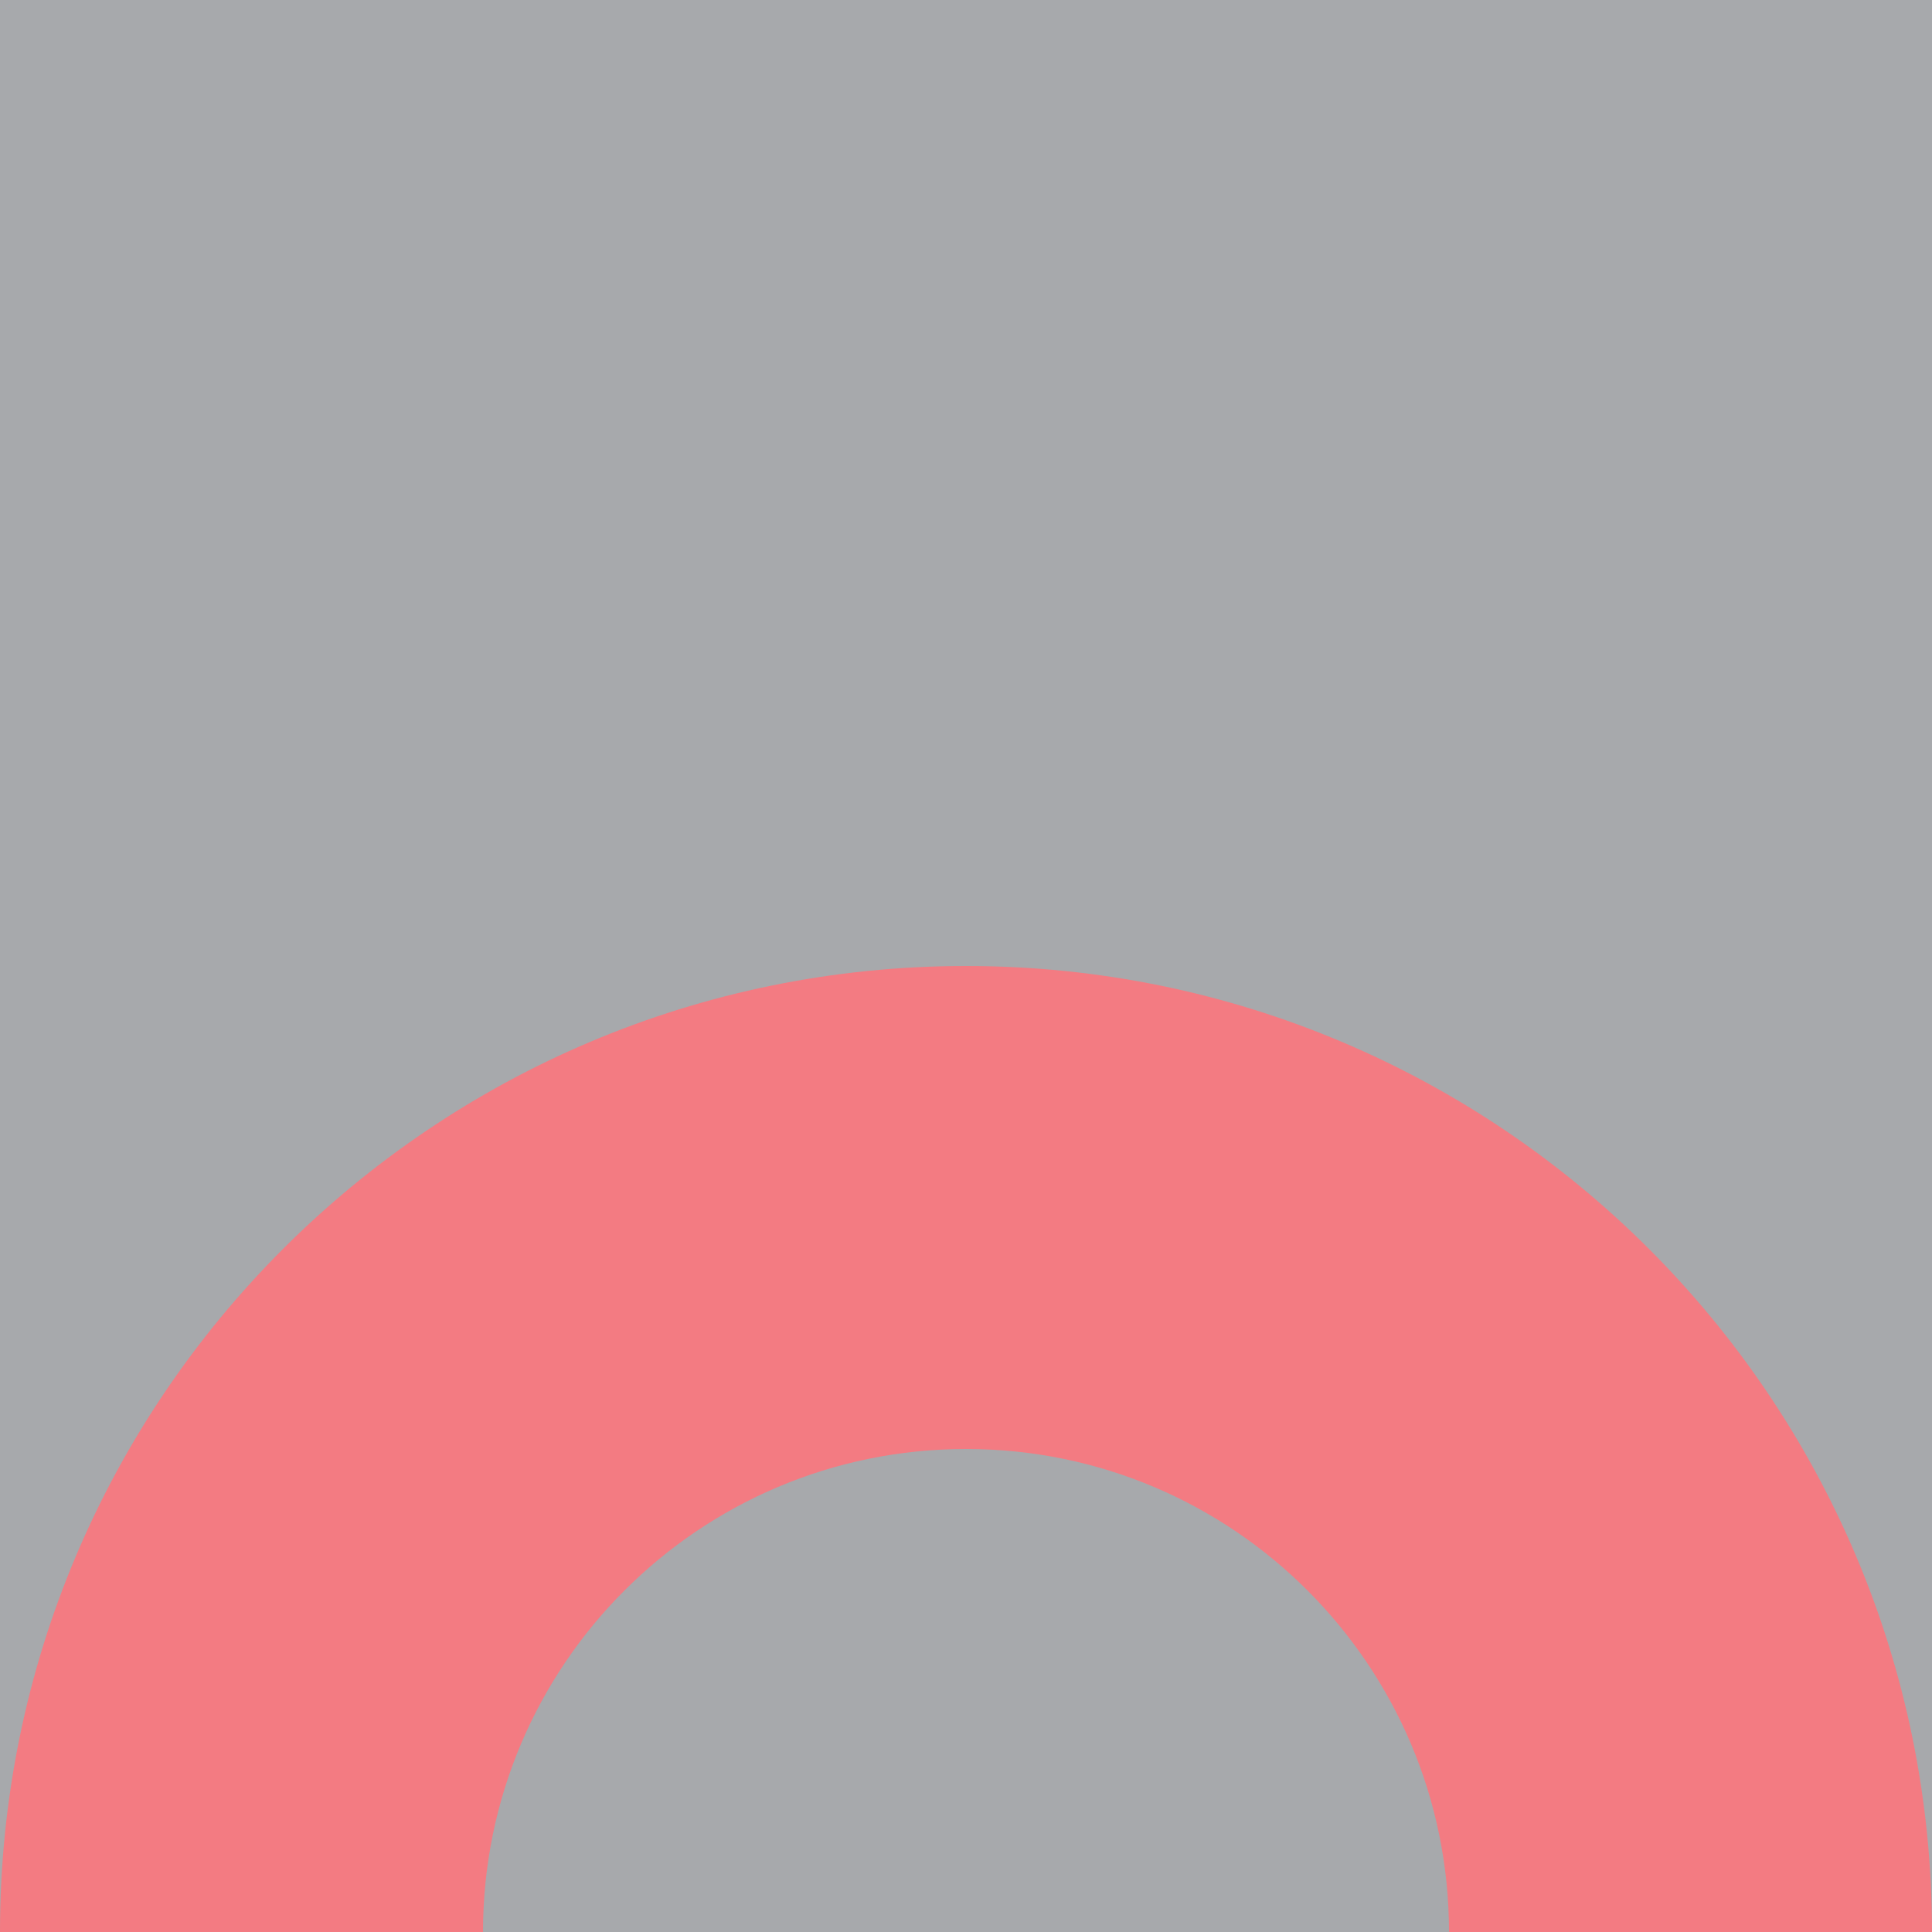
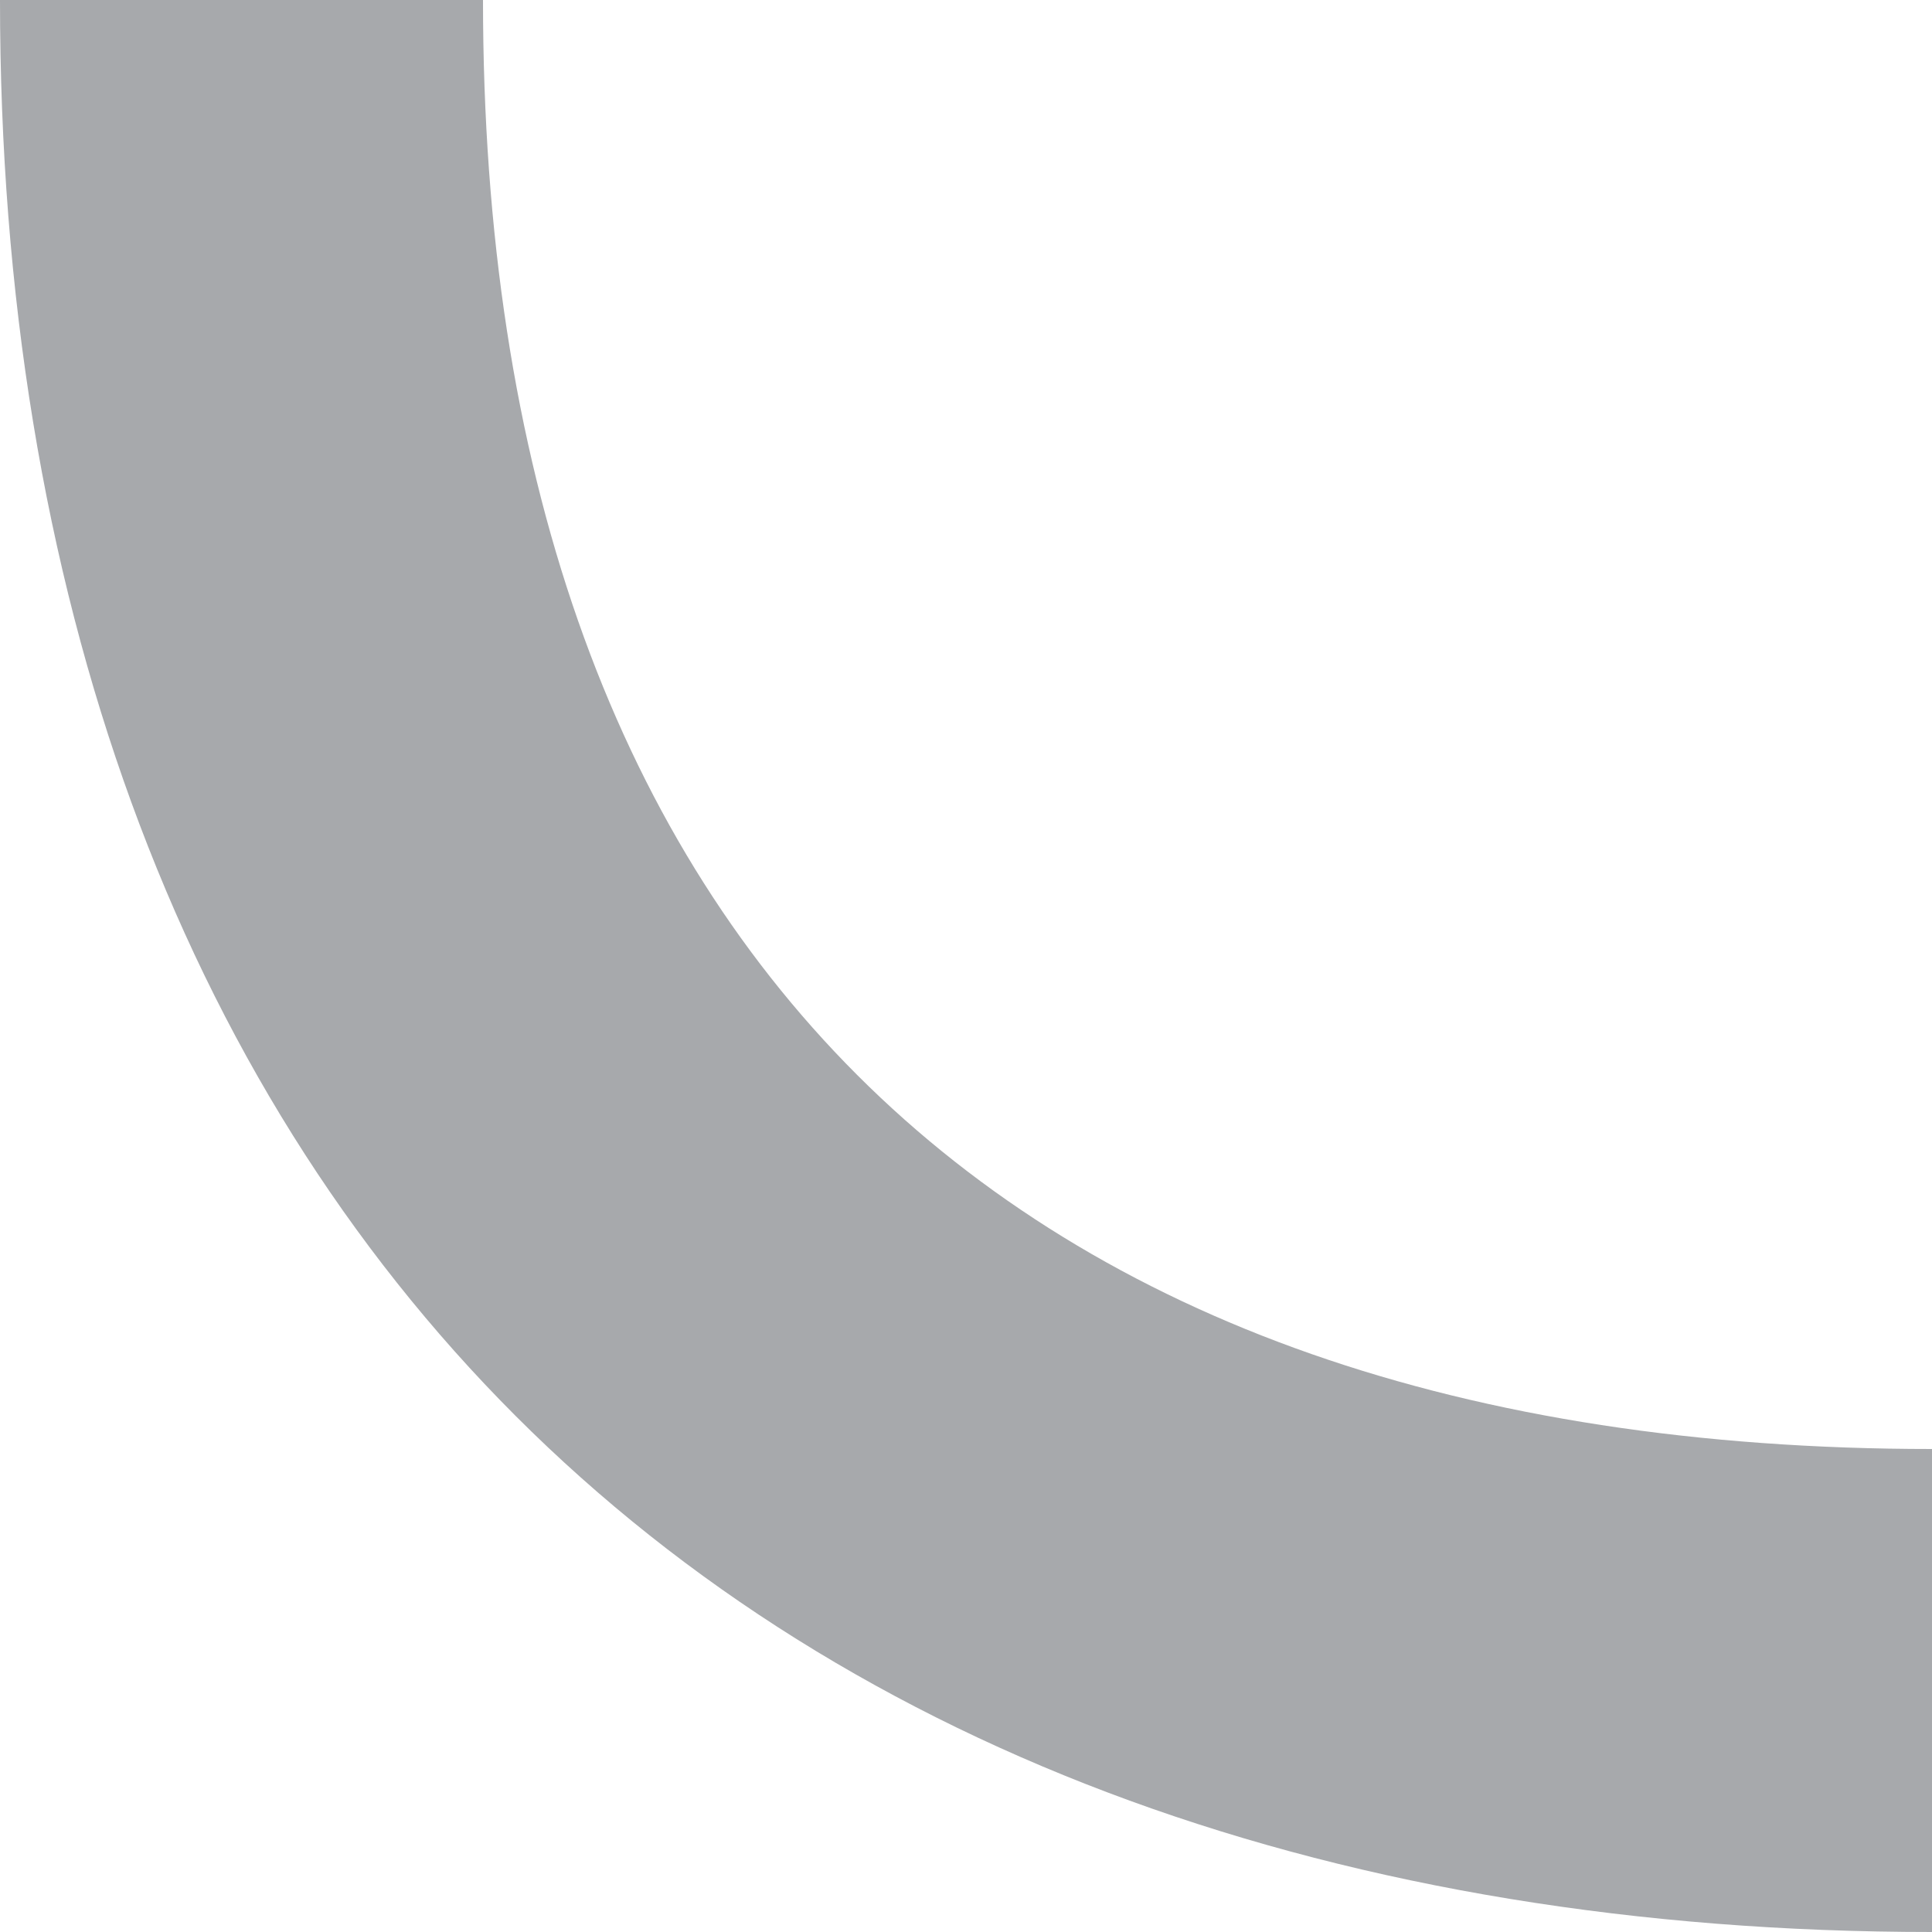
<svg xmlns="http://www.w3.org/2000/svg" version="1.1" id="layer1" x="0px" y="0px" viewBox="0 0 100 100" enable-background="new 0 0 100 100" xml:space="preserve">
  <g id="layer1">
-     <rect class="color1" fill="#A7A9AC" width="100" height="100" />
-     <path class="color0" fill="#F37B82" d="M50,50C22.392,50,0,72.391,0,100h25c0-13.805,11.195-25,25-25s25,11.195,25,25h25  C100,72.391,77.609,50,50,50z" />
+     <rect class="color1" fill="#FFFFFF" width="100" height="100" />
+     <path class="color0" fill="#A7A9AC" d="M100,100c-30.485,0-55.832-9.233-73.3-26.7C9.233,55.832,0,30.485,0,0h25  c0,48.364,26.636,75,75,75V100z" />
  </g>
</svg>
